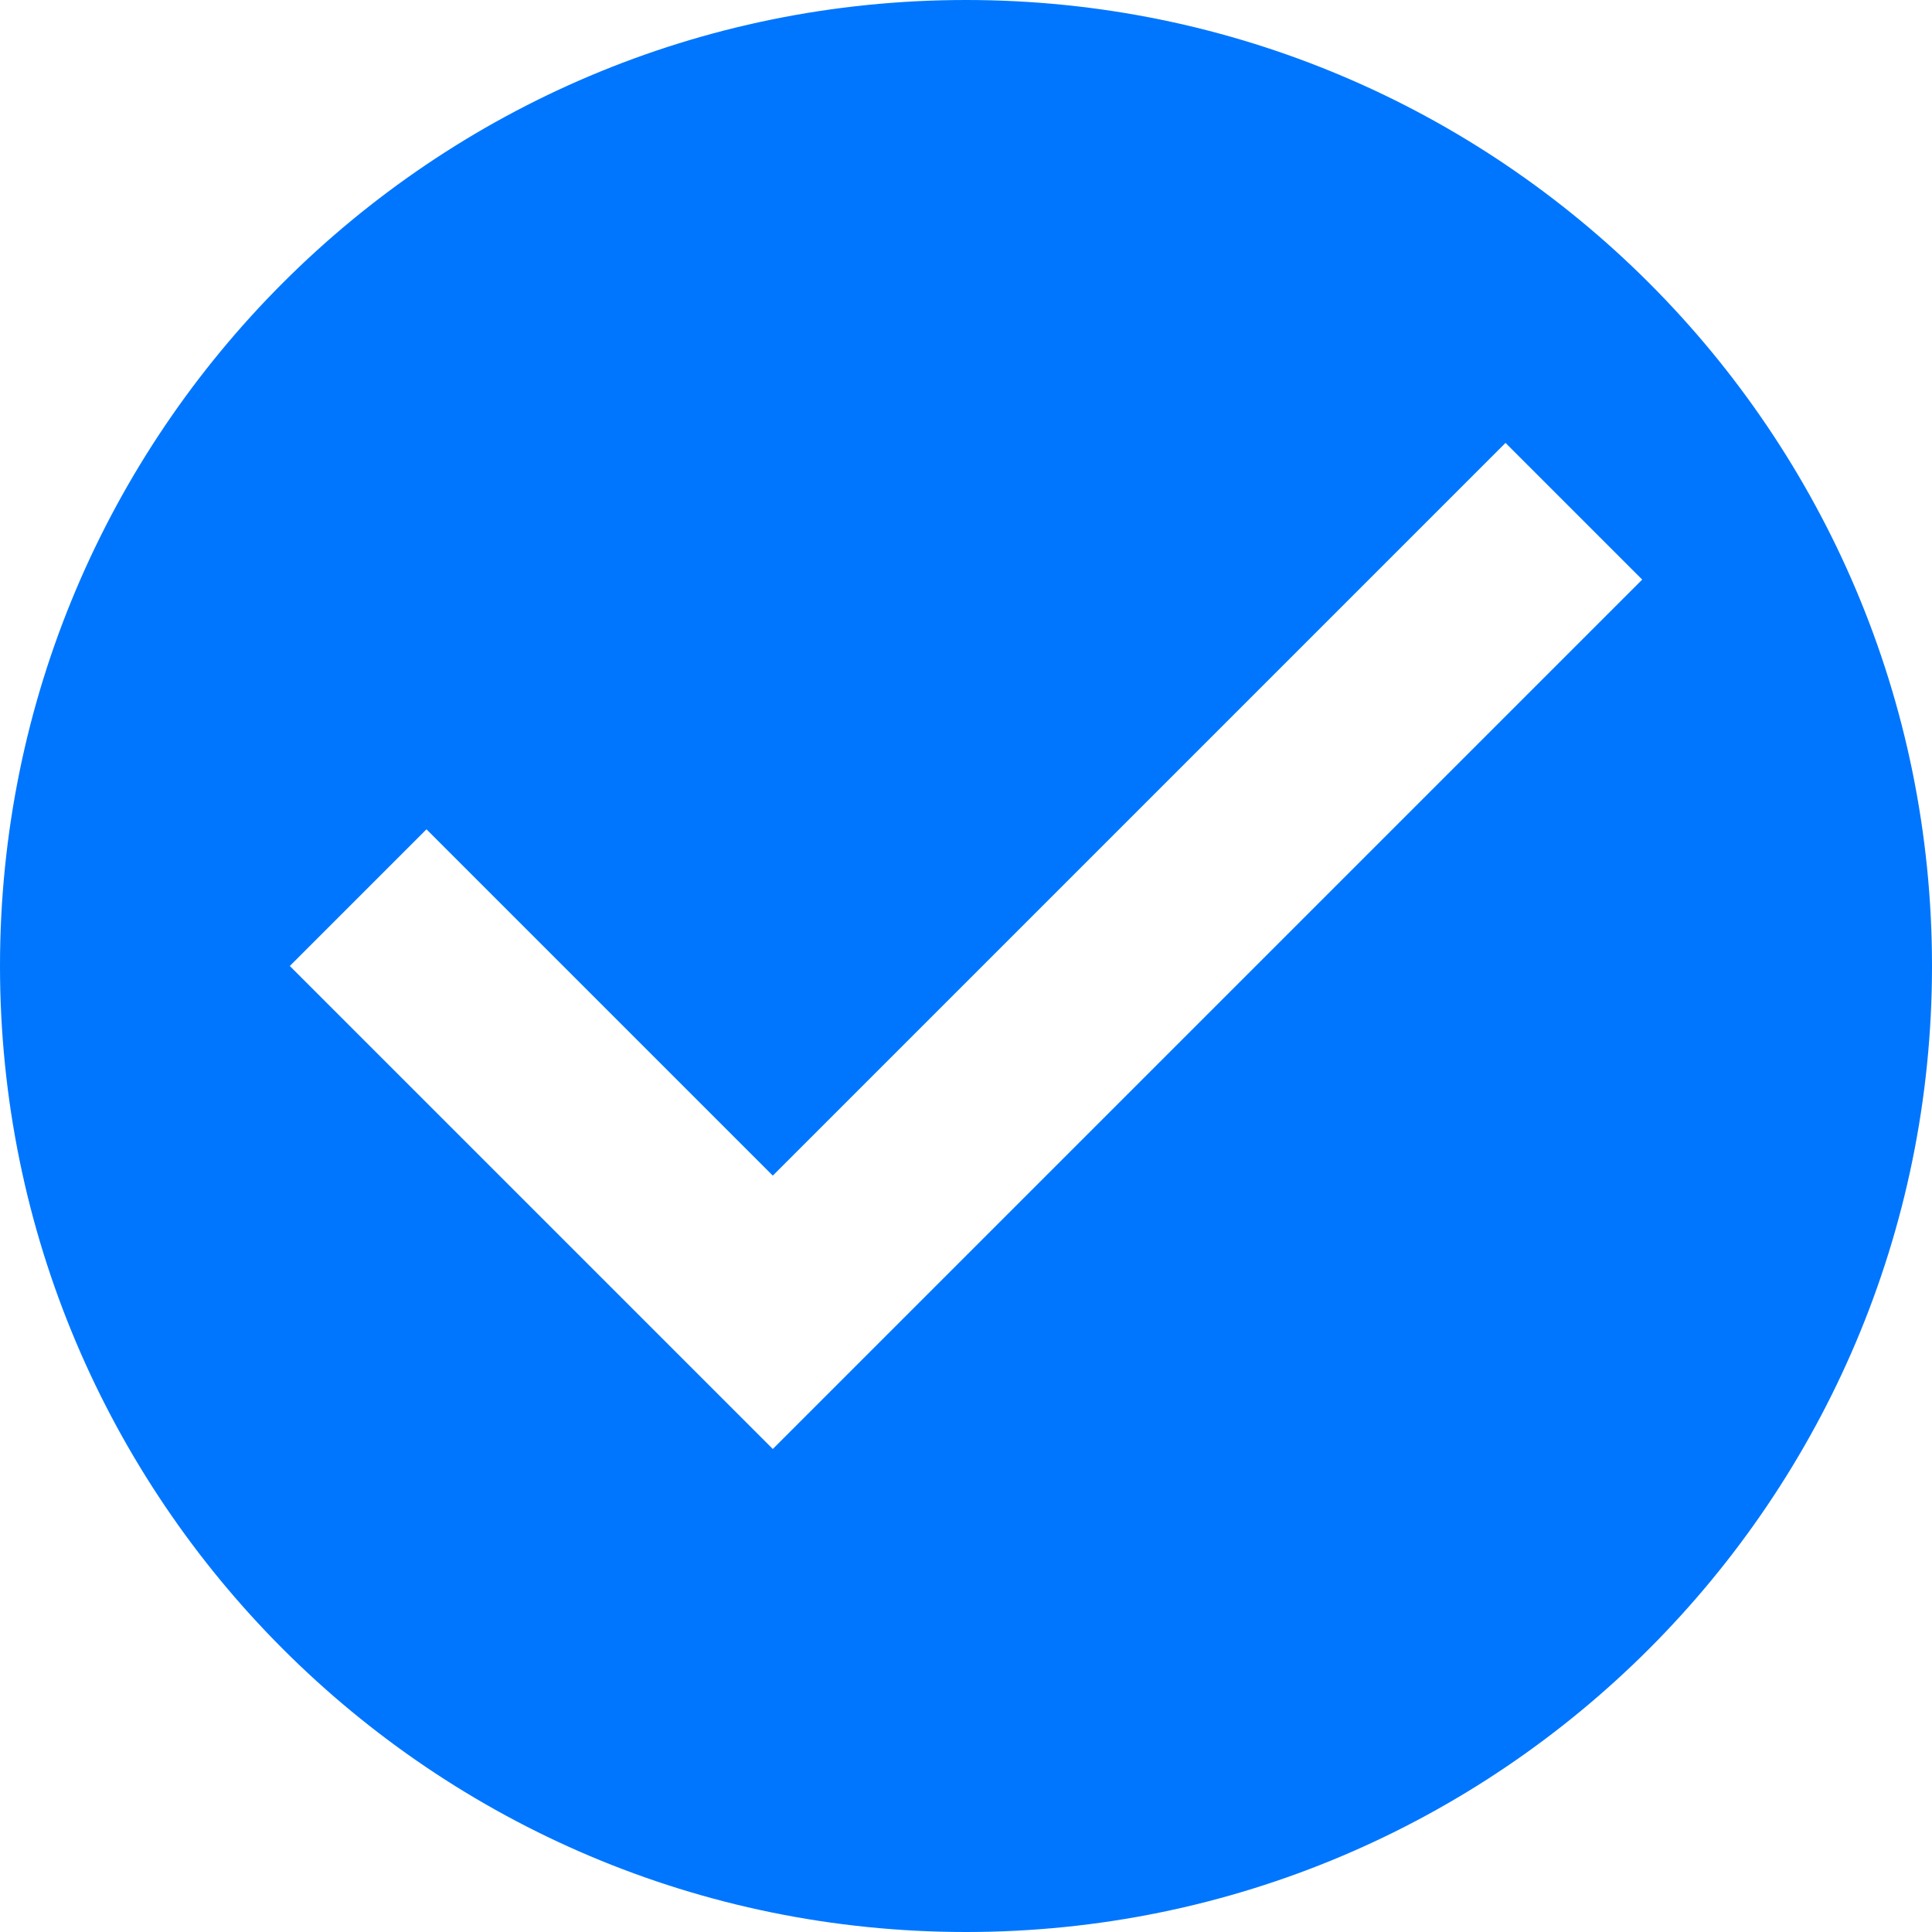
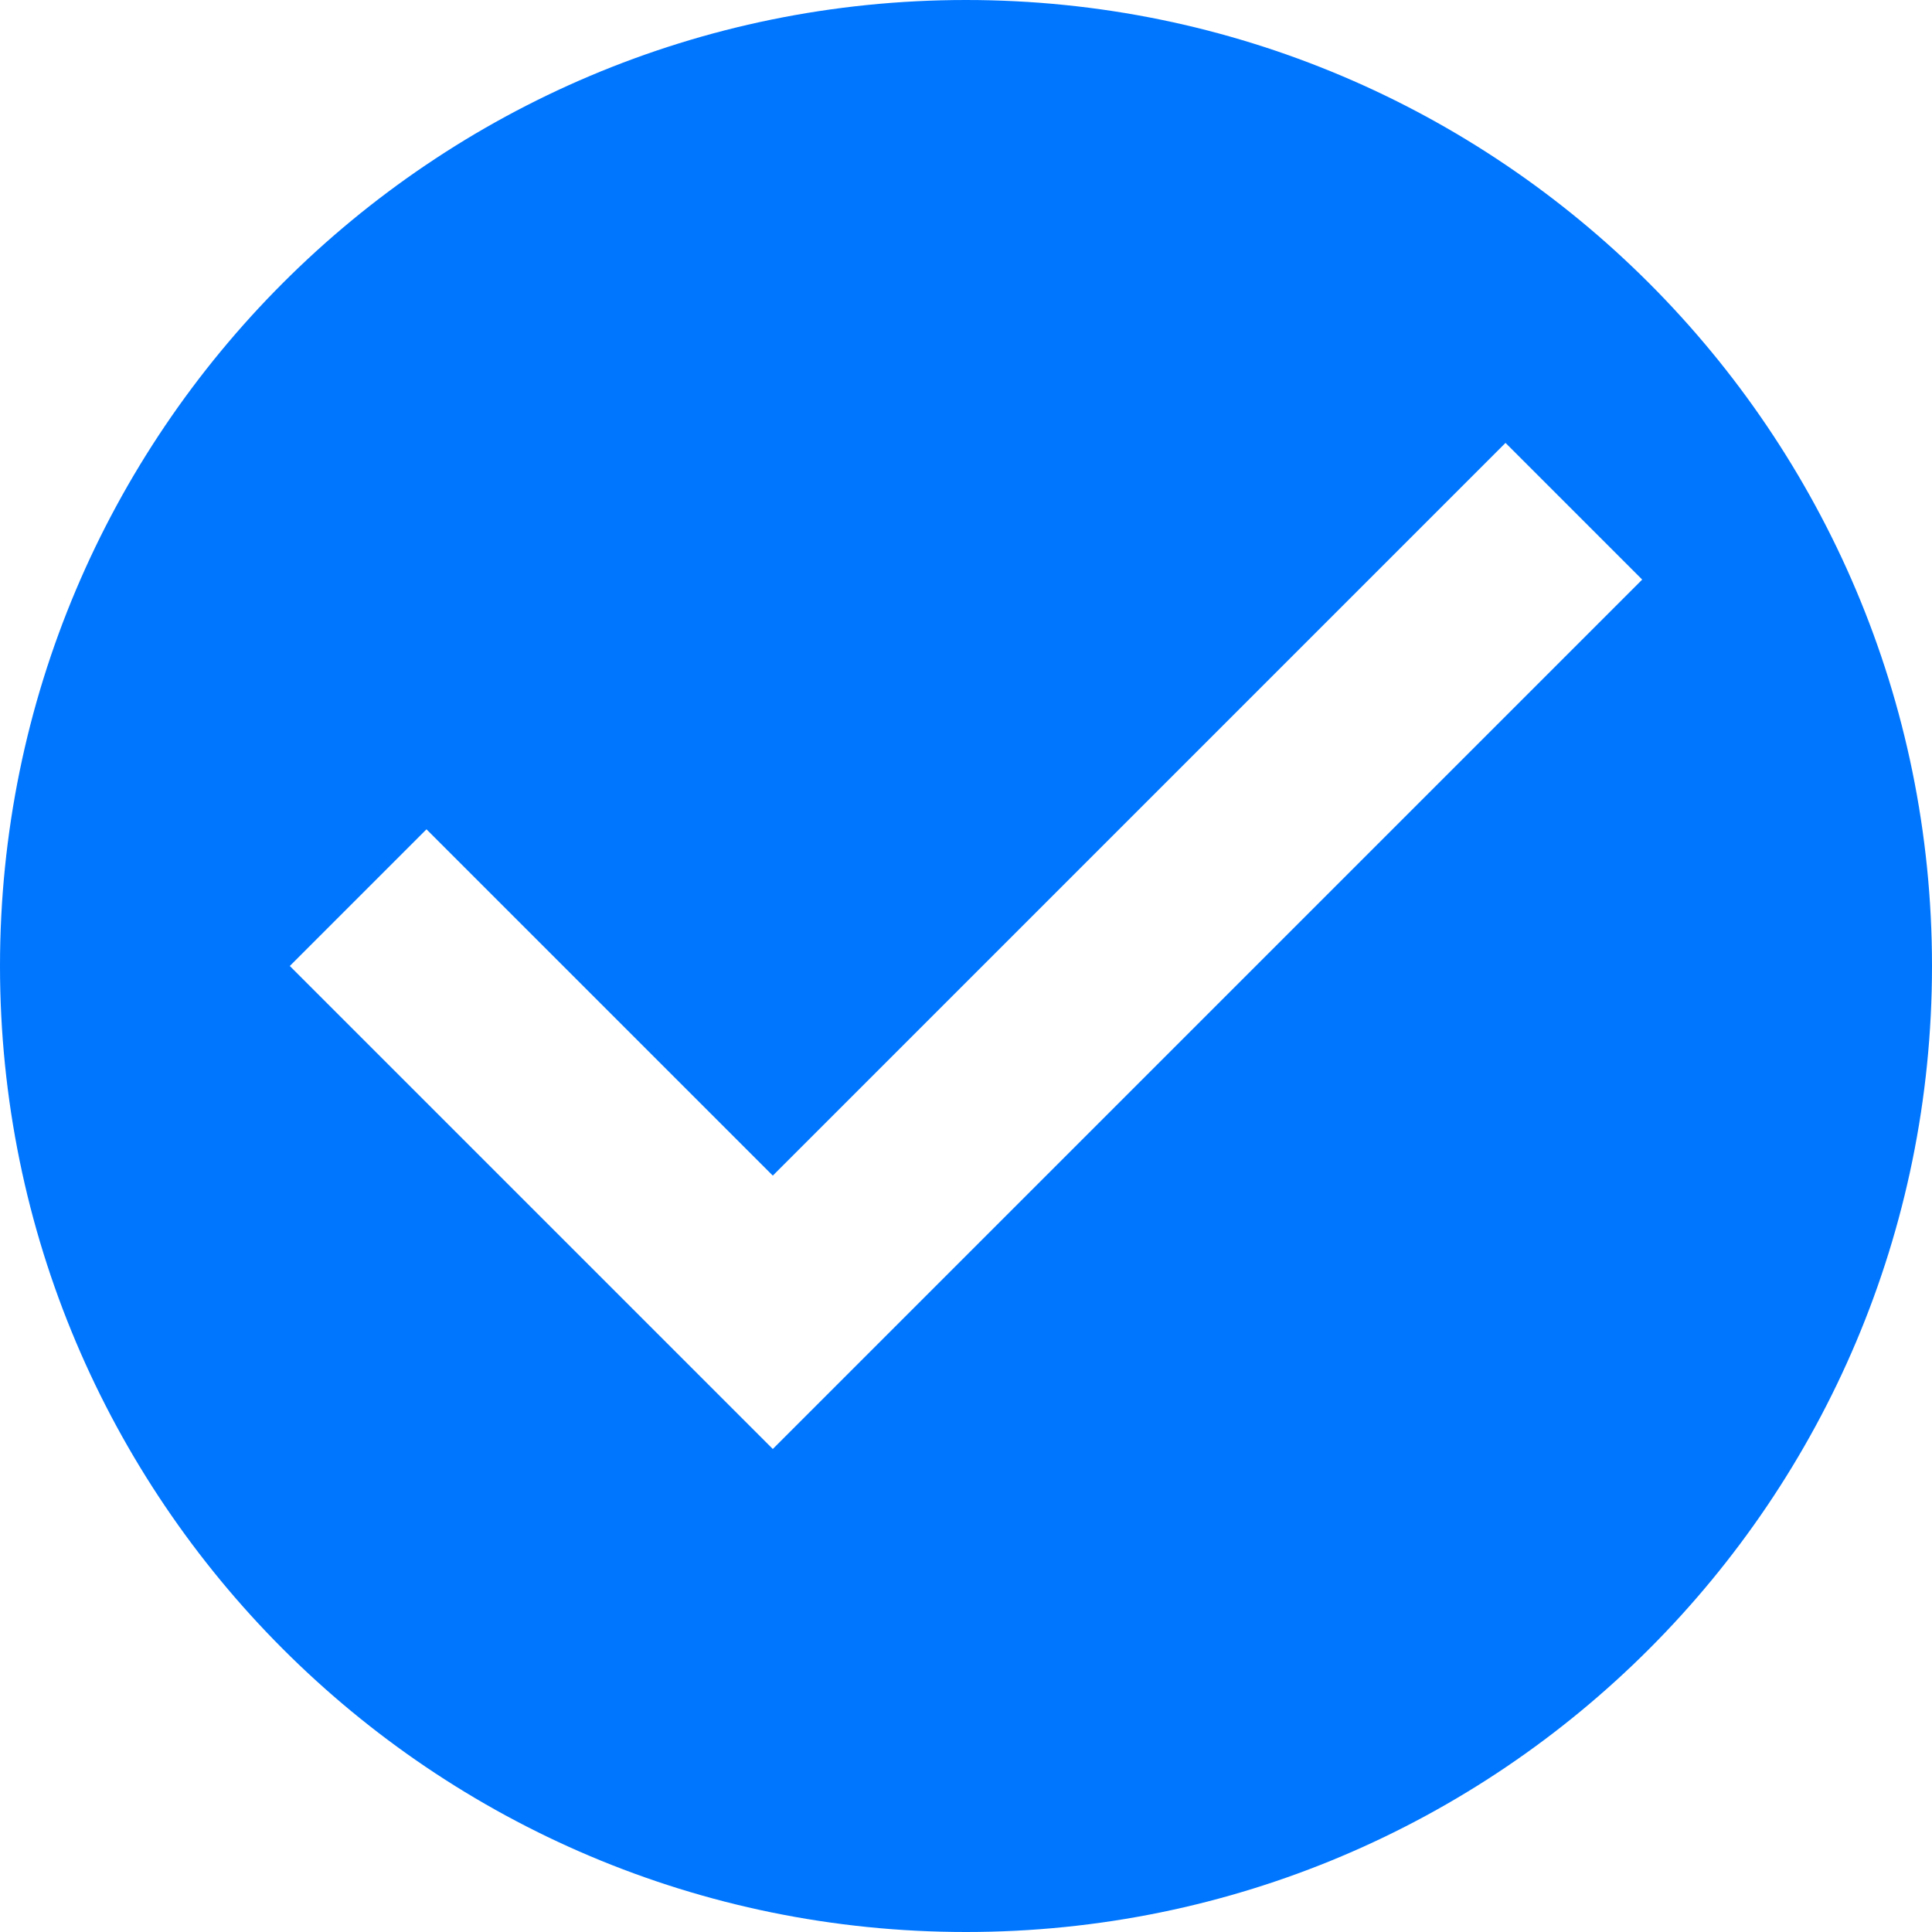
- <svg xmlns="http://www.w3.org/2000/svg" width="16px" height="16px" viewBox="0 0 16 16" version="1.1">
-   <g id="Portal-Onboarding" stroke="none" stroke-width="1" fill="none" fill-rule="evenodd">
-     <g id="Portal-Onboarding-Language-Copy" transform="translate(-774, -273)" fill="#0076FE" fill-rule="nonzero">
-       <g id="Group-7" transform="translate(216, 96)">
-         <g id="Group-2">
-           <g id="Group-11" transform="translate(558, 169)">
-             <g id="check" transform="translate(0, 8)">
-               <path d="M8,0 C3.58,0 0,3.58 0,8 C0,12.416 3.58,16 8,16 C12.416,16 16,12.416 16,8 C16,3.58 12.416,0 8,0 Z M6.4,12 L2.4,8 L3.532,6.868 L6.4,9.736 L12.468,3.668 L13.6,4.8 L6.4,12 Z" id="Shape" />
-             </g>
-           </g>
-         </g>
-       </g>
-     </g>
-   </g>
+ <svg xmlns="http://www.w3.org/2000/svg" width="16" height="16">
+   <path d="M8 0a8 8 0 0 0-8 8c0 4.416 3.58 8 8 8s8-3.584 8-8-3.584-8-8-8zM6.4 12l-4-4 1.132-1.132L6.4 9.736l6.068-6.068L13.6 4.8 6.4 12z" fill="#0076fe" />
</svg>
